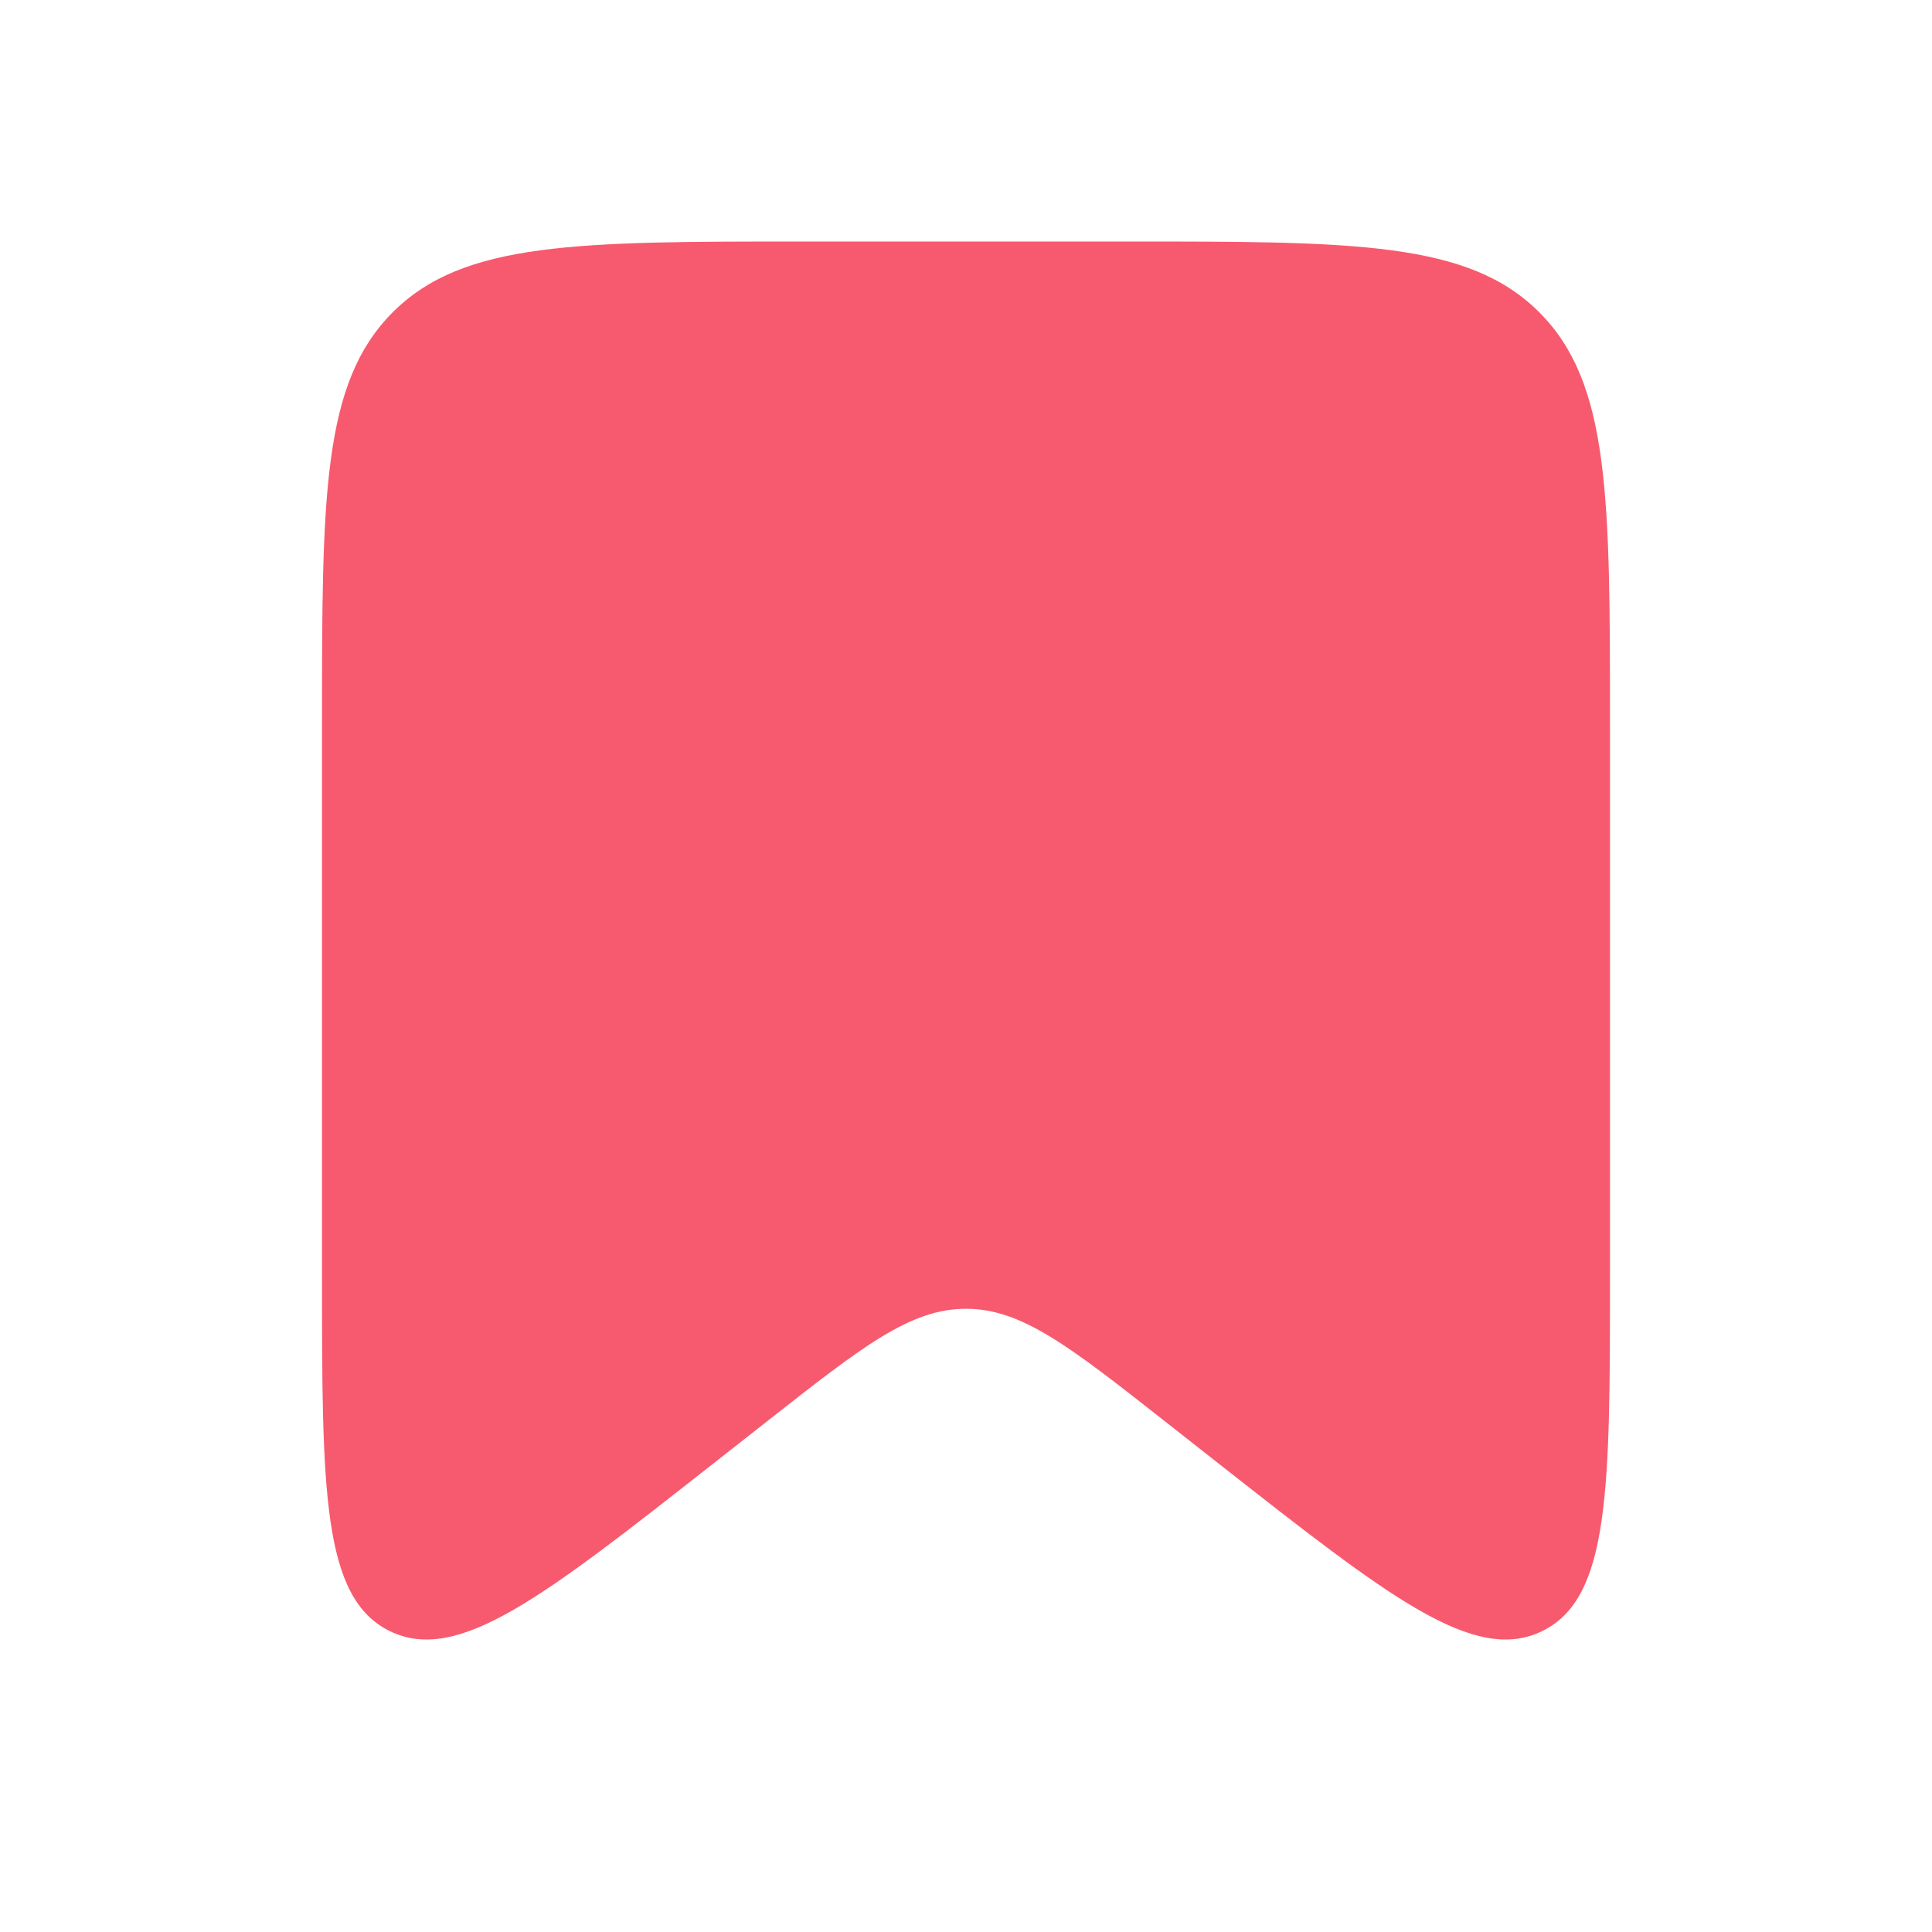
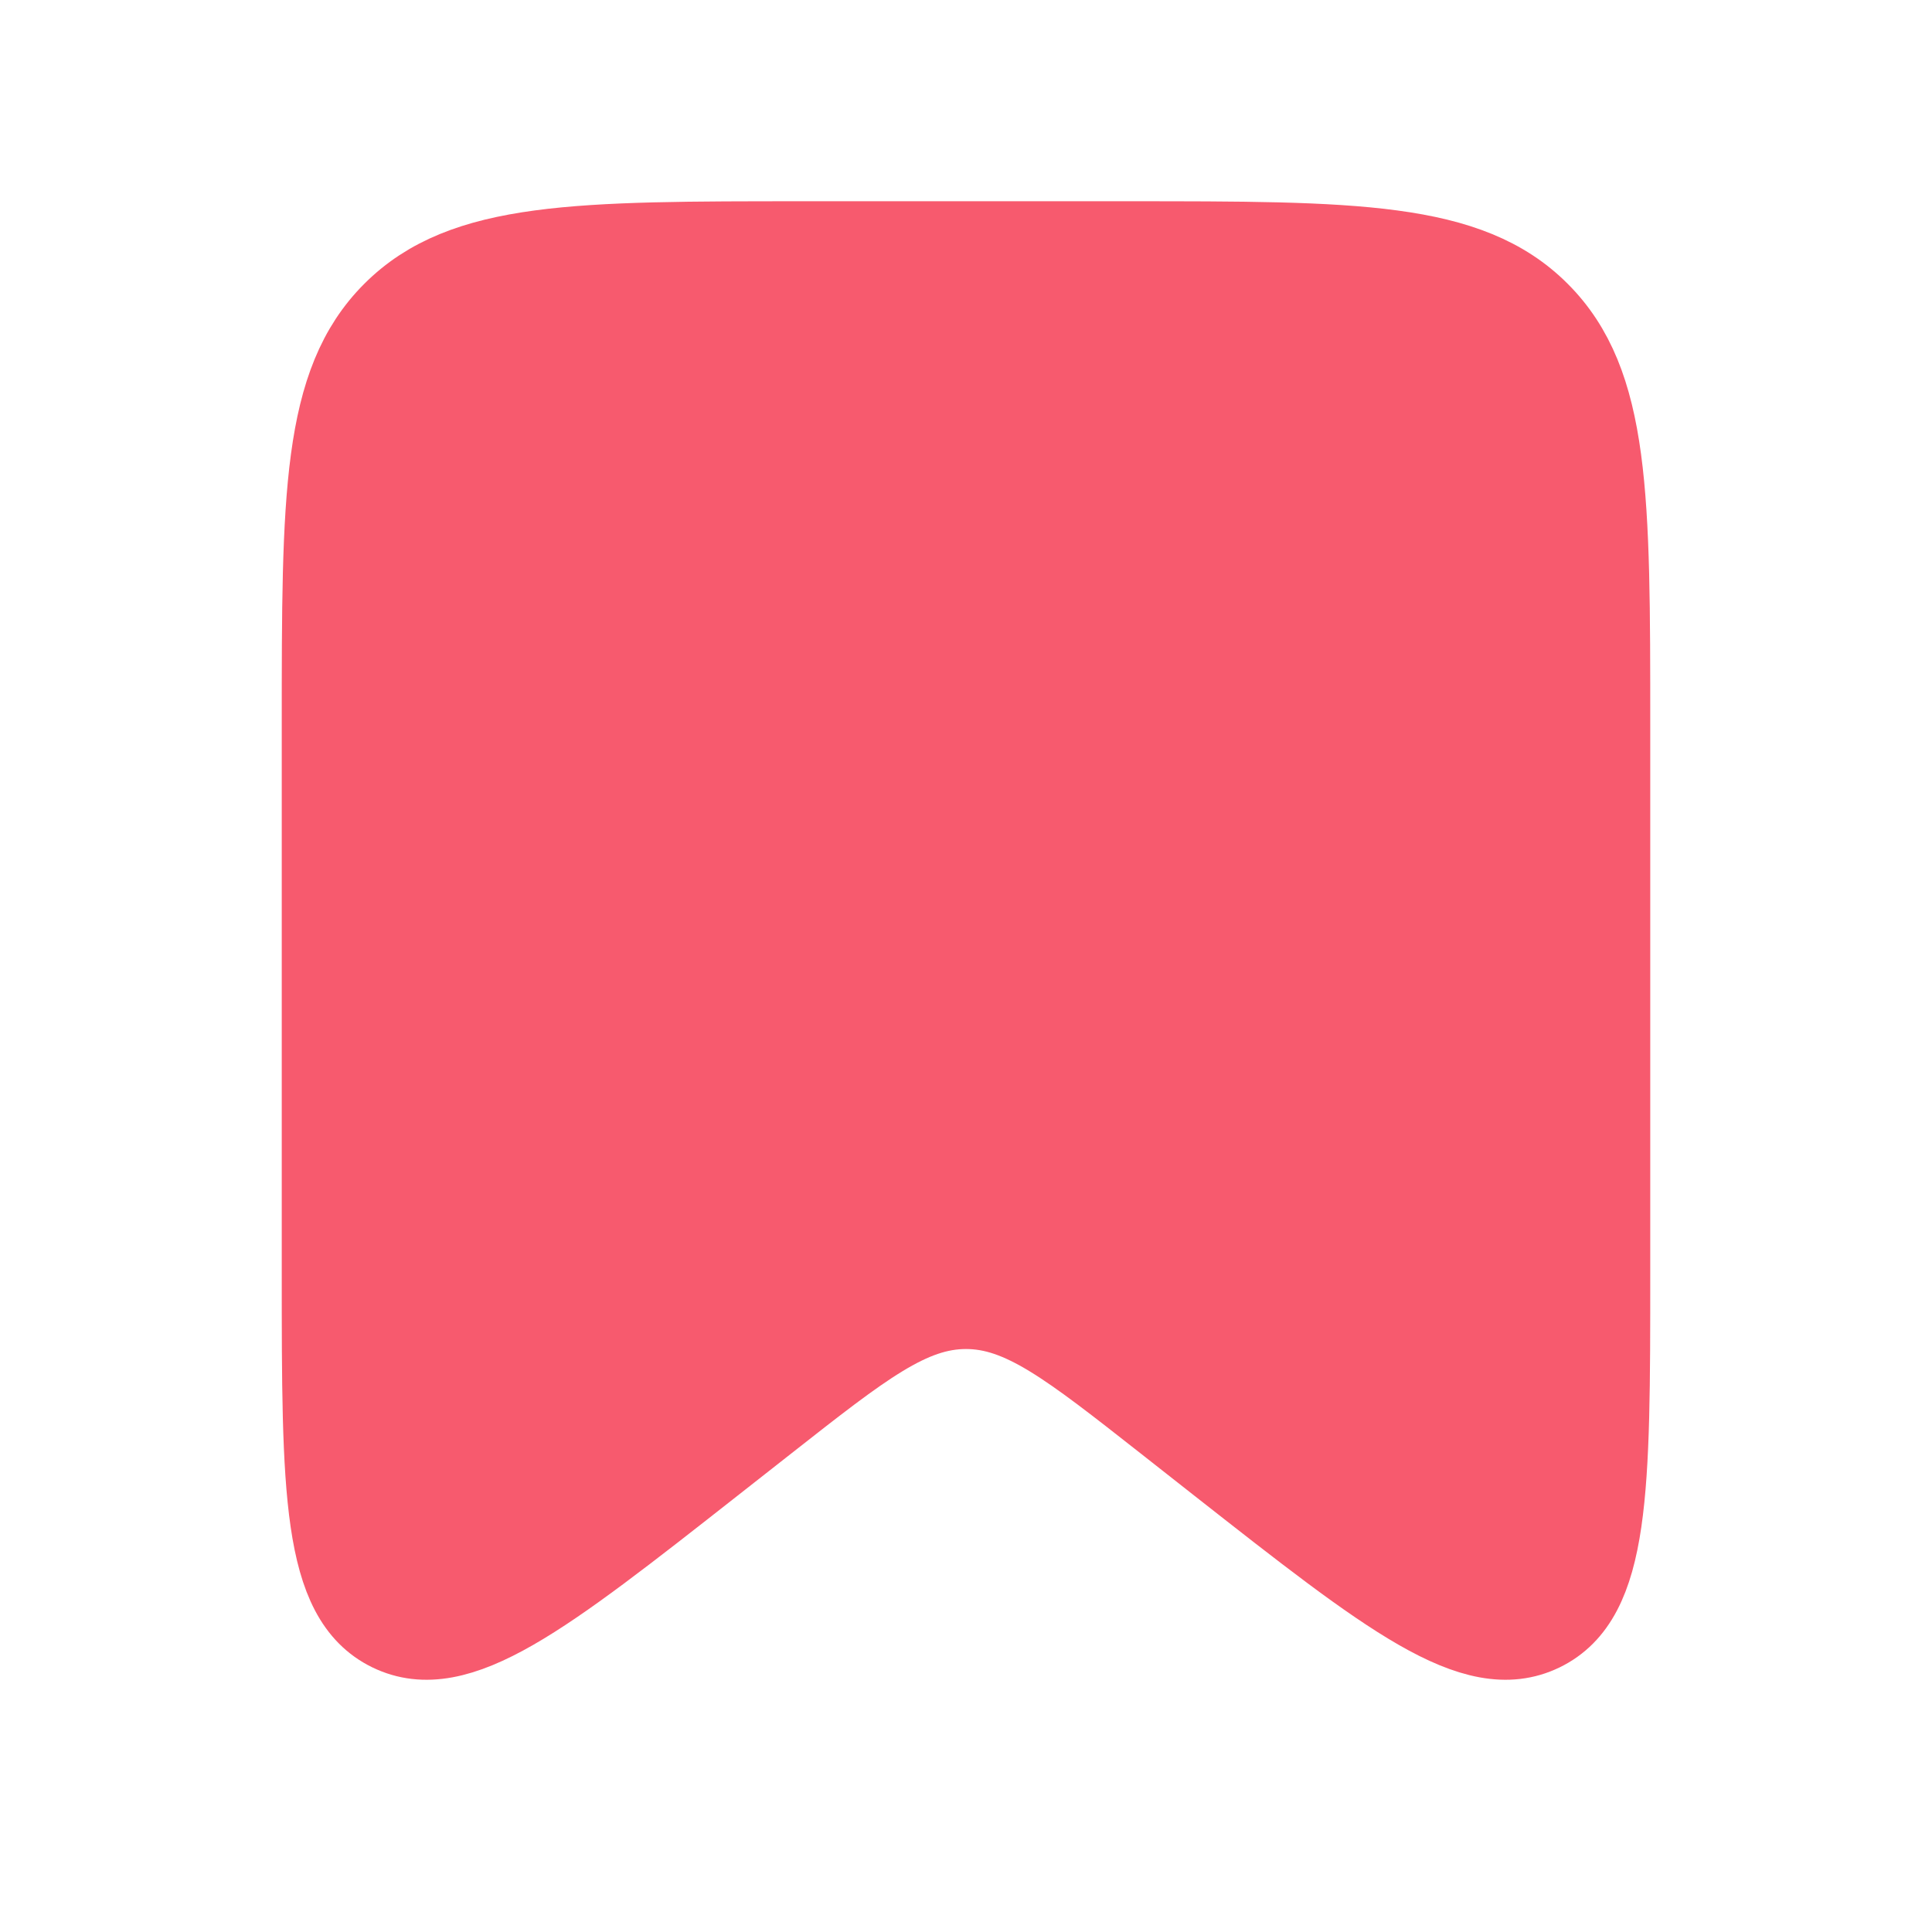
<svg xmlns="http://www.w3.org/2000/svg" width="24" height="24" viewBox="0 0 24 24" fill="none">
-   <path d="M4 9C4 6.172 4 4.757 4.879 3.879C5.757 3 7.172 3 10 3H14C16.828 3 18.243 3 19.121 3.879C20 4.757 20 6.172 20 9V15.828C20 18.511 20 19.852 19.156 20.263C18.311 20.673 17.256 19.844 15.146 18.187L14.471 17.656C13.285 16.724 12.692 16.258 12 16.258C11.308 16.258 10.715 16.724 9.529 17.656L8.853 18.187C6.744 19.844 5.689 20.673 4.844 20.263C4 19.852 4 18.511 4 15.828V9Z" fill="#F75A6E" />
+   <path d="M4 9C4 6.172 4 4.757 4.879 3.879C5.757 3 7.172 3 10 3H14C16.828 3 18.243 3 19.121 3.879C20 4.757 20 6.172 20 9V15.828C20 18.511 20 19.852 19.156 20.263C18.311 20.673 17.256 19.844 15.146 18.187L14.471 17.656C13.285 16.724 12.692 16.258 12 16.258C11.308 16.258 10.715 16.724 9.529 17.656L8.853 18.187C6.744 19.844 5.689 20.673 4.844 20.263C4 19.852 4 18.511 4 15.828V9Z" fill="#F75A6E" stroke="#F75A6E" />
</svg>
